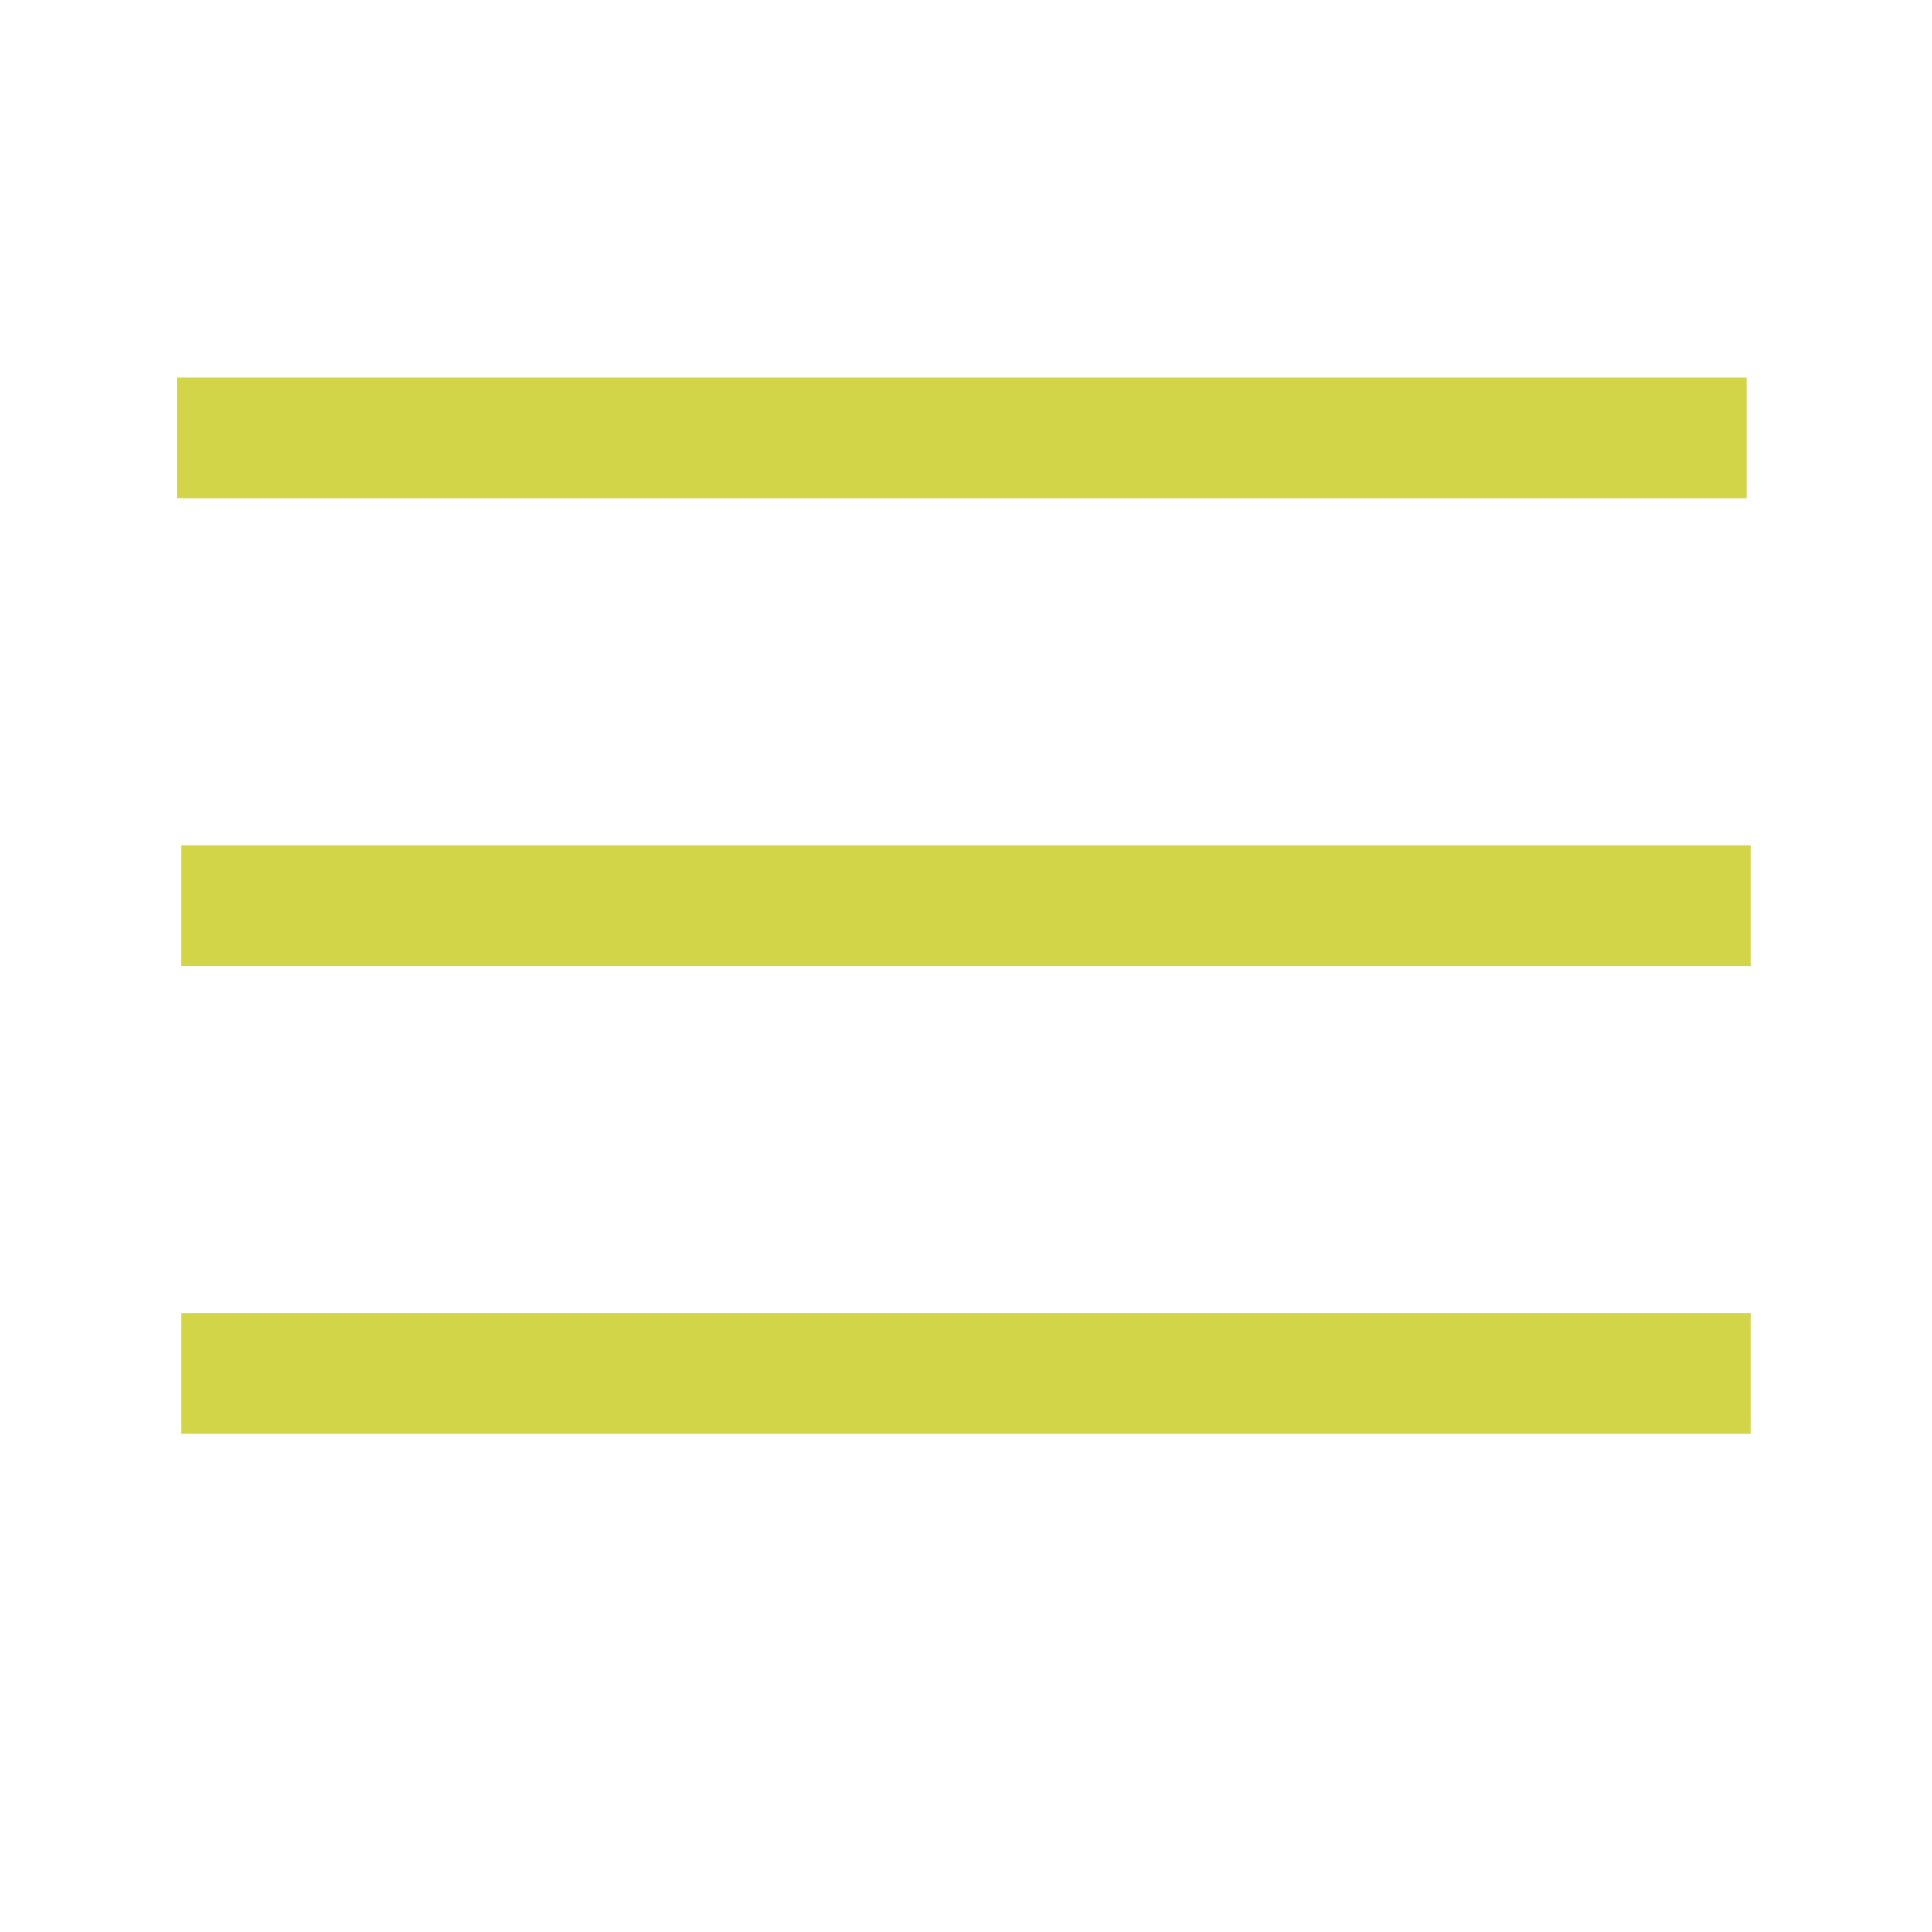
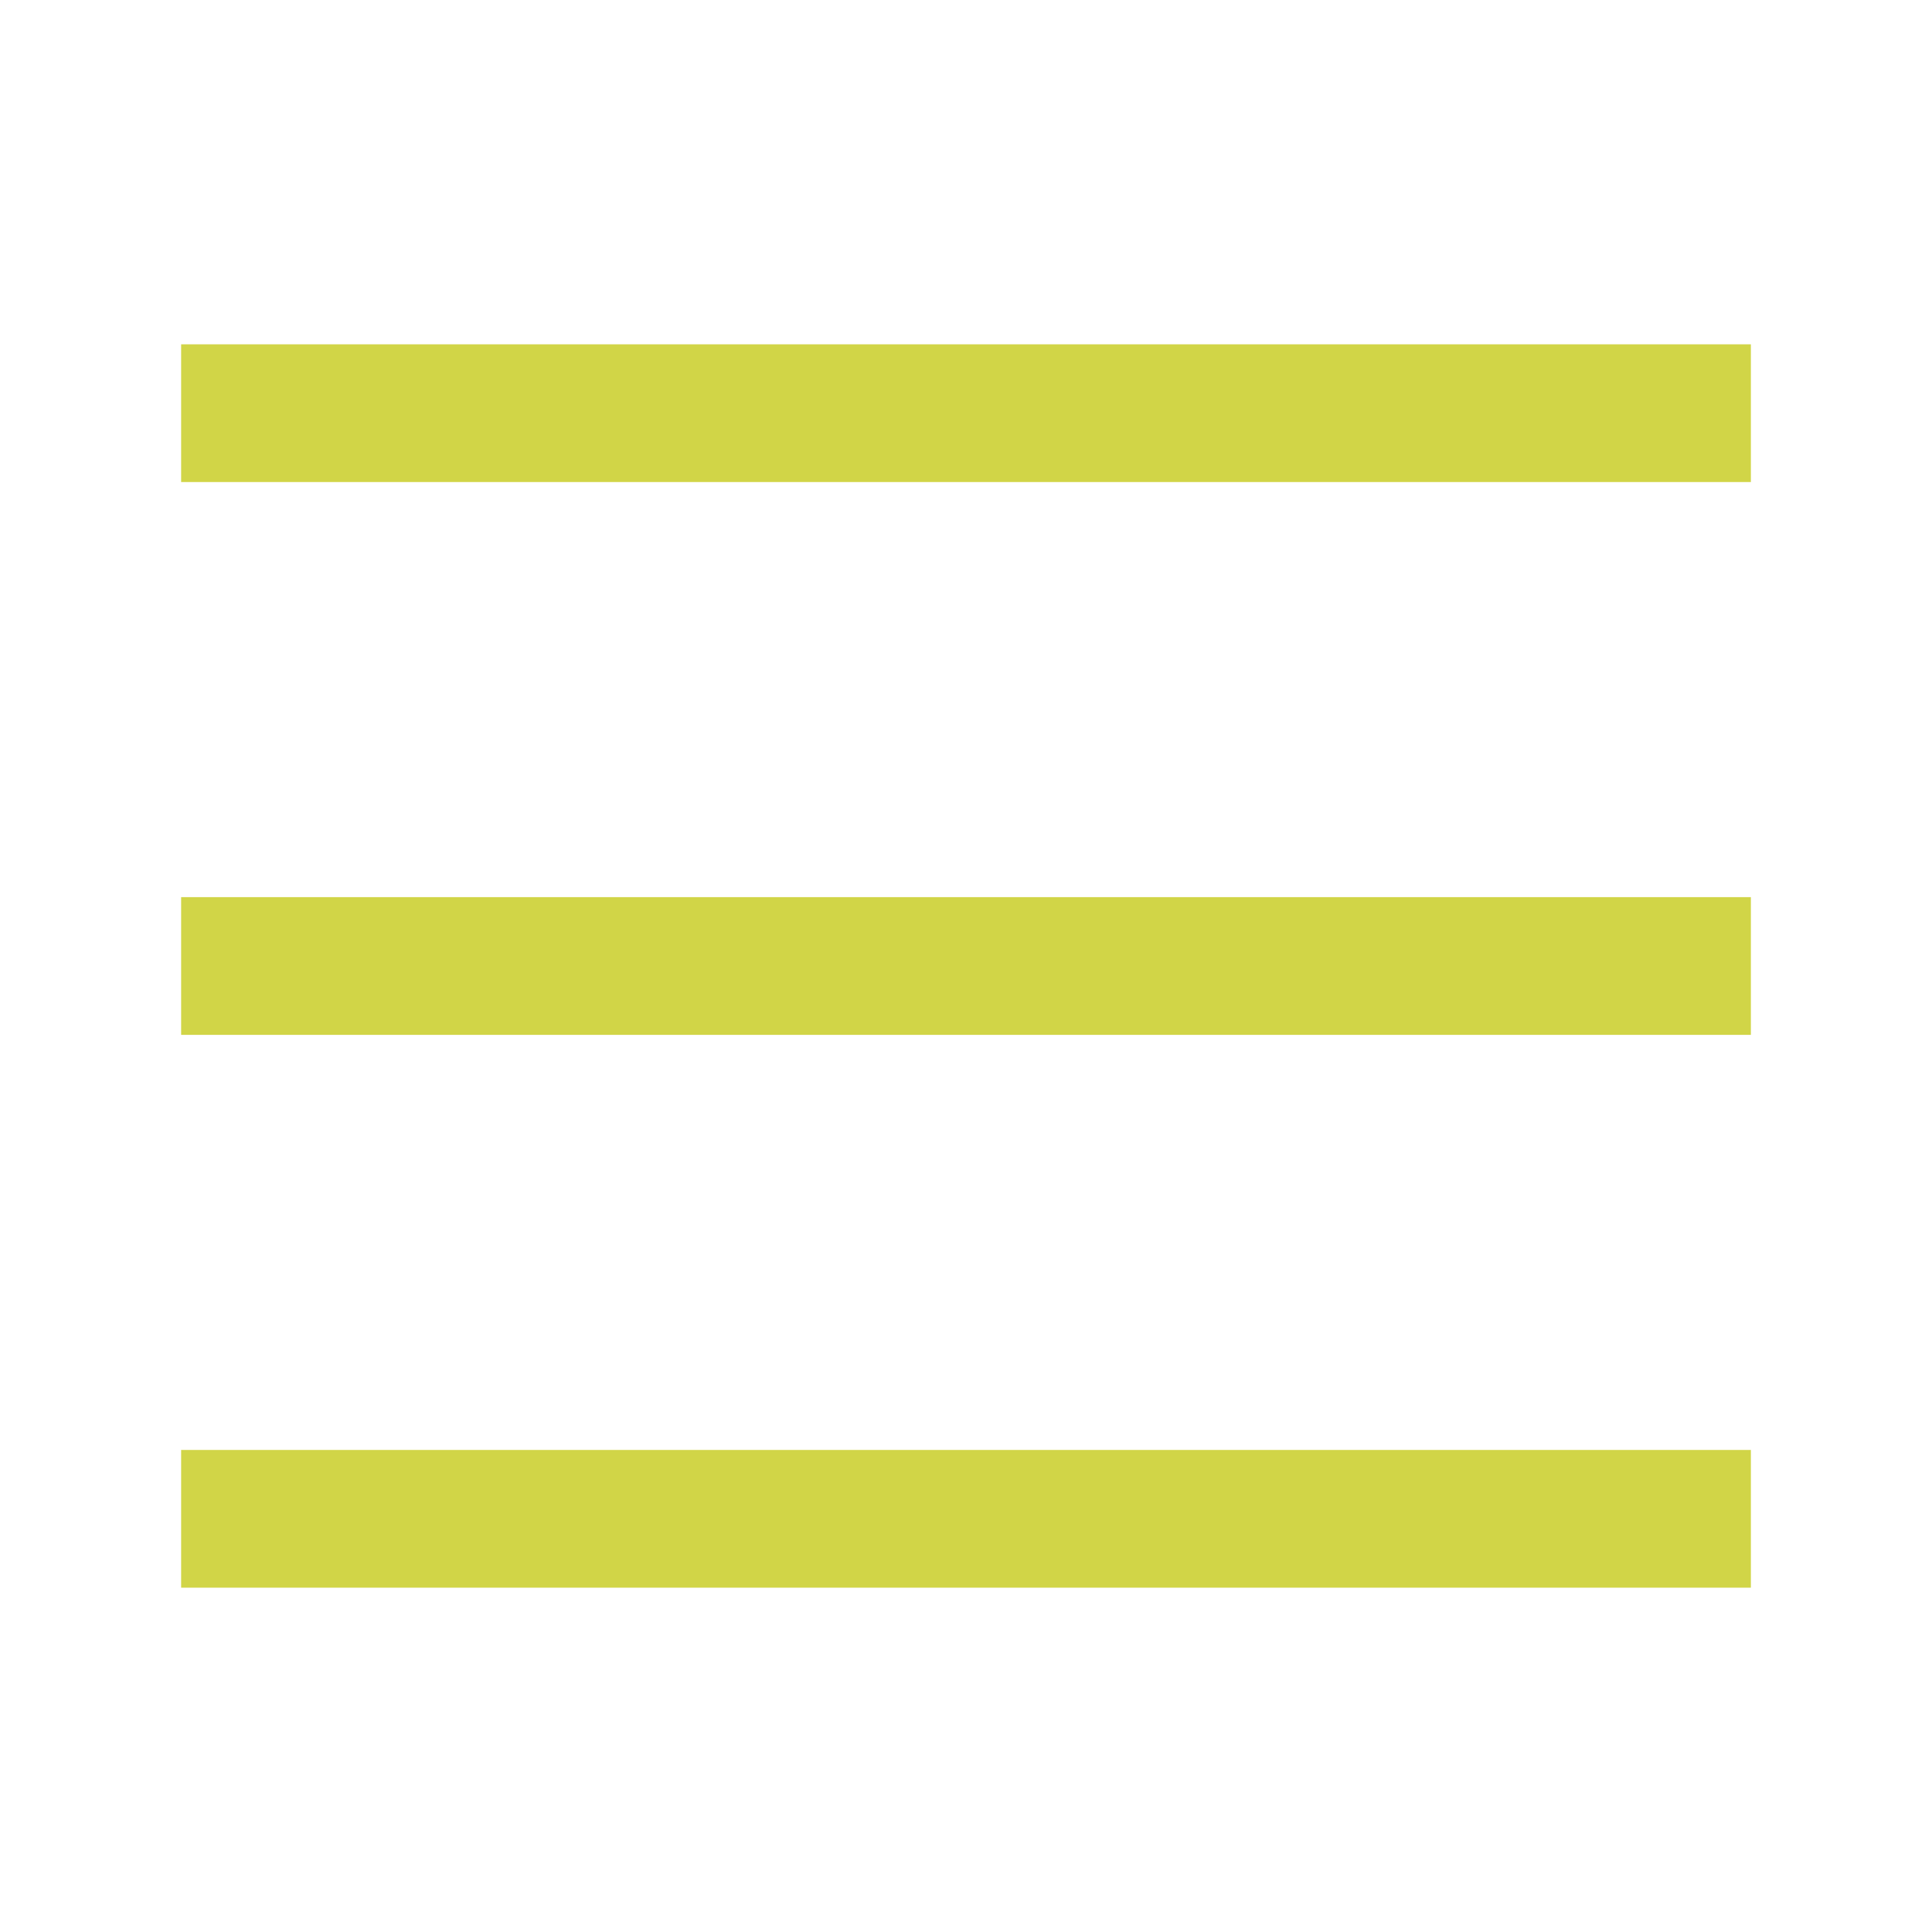
<svg xmlns="http://www.w3.org/2000/svg" xmlns:ns1="http://www.openswatchbook.org/uri/2009/osb" id="svg4562" xml:space="preserve" enable-background="new 0 0 1024.00 1024.00" viewBox="0 0 1024.00 1024.00" height="1024" width="1024" version="1.1">
  <defs id="defs4566">
    <linearGradient id="linearGradient5239" ns1:paint="solid">
      <stop style="stop-color:#41e7d0;stop-opacity:1;" offset="0" id="stop5237" />
    </linearGradient>
  </defs>
  <g style="stroke-width:1" transform="matrix(0.9998967,0,0,0.9998967,-2.116377,-19.94267)" id="g4552" />
-   <rect y="200.102" x="93.831" height="64" width="832" id="rect5161" style="opacity:0.99;fill:#d1d546;fill-opacity:1;stroke:none;stroke-width:64;stroke-miterlimit:4;stroke-dasharray:none;stroke-opacity:1" />
-   <rect y="448.034" x="96" height="64" width="832" id="rect5161-1" style="opacity:0.99;fill:#d1d546;fill-opacity:1;stroke:none;stroke-width:64;stroke-miterlimit:4;stroke-dasharray:none;stroke-opacity:1" />
-   <rect y="695.966" x="96" height="64" width="832" id="rect5161-7" style="opacity:0.99;fill:#d1d546;fill-opacity:1;stroke:none;stroke-width:64;stroke-miterlimit:4;stroke-dasharray:none;stroke-opacity:1" />
+   <rect y="182.5" x="96" height="73" width="832" id="rect5161" style="opacity:0.99;fill:#d1d546;fill-opacity:1;stroke:none;stroke-width:64;stroke-miterlimit:4;stroke-dasharray:none;stroke-opacity:1" />
+   <rect y="475.5" x="96" height="73" width="832" id="rect5161-1" style="opacity:0.99;fill:#d1d546;fill-opacity:1;stroke:none;stroke-width:64;stroke-miterlimit:4;stroke-dasharray:none;stroke-opacity:1" />
+   <rect y="768.5" x="96" height="73" width="832" id="rect5161-7" style="opacity:0.99;fill:#d1d546;fill-opacity:1;stroke:none;stroke-width:64;stroke-miterlimit:4;stroke-dasharray:none;stroke-opacity:1" />
</svg>
